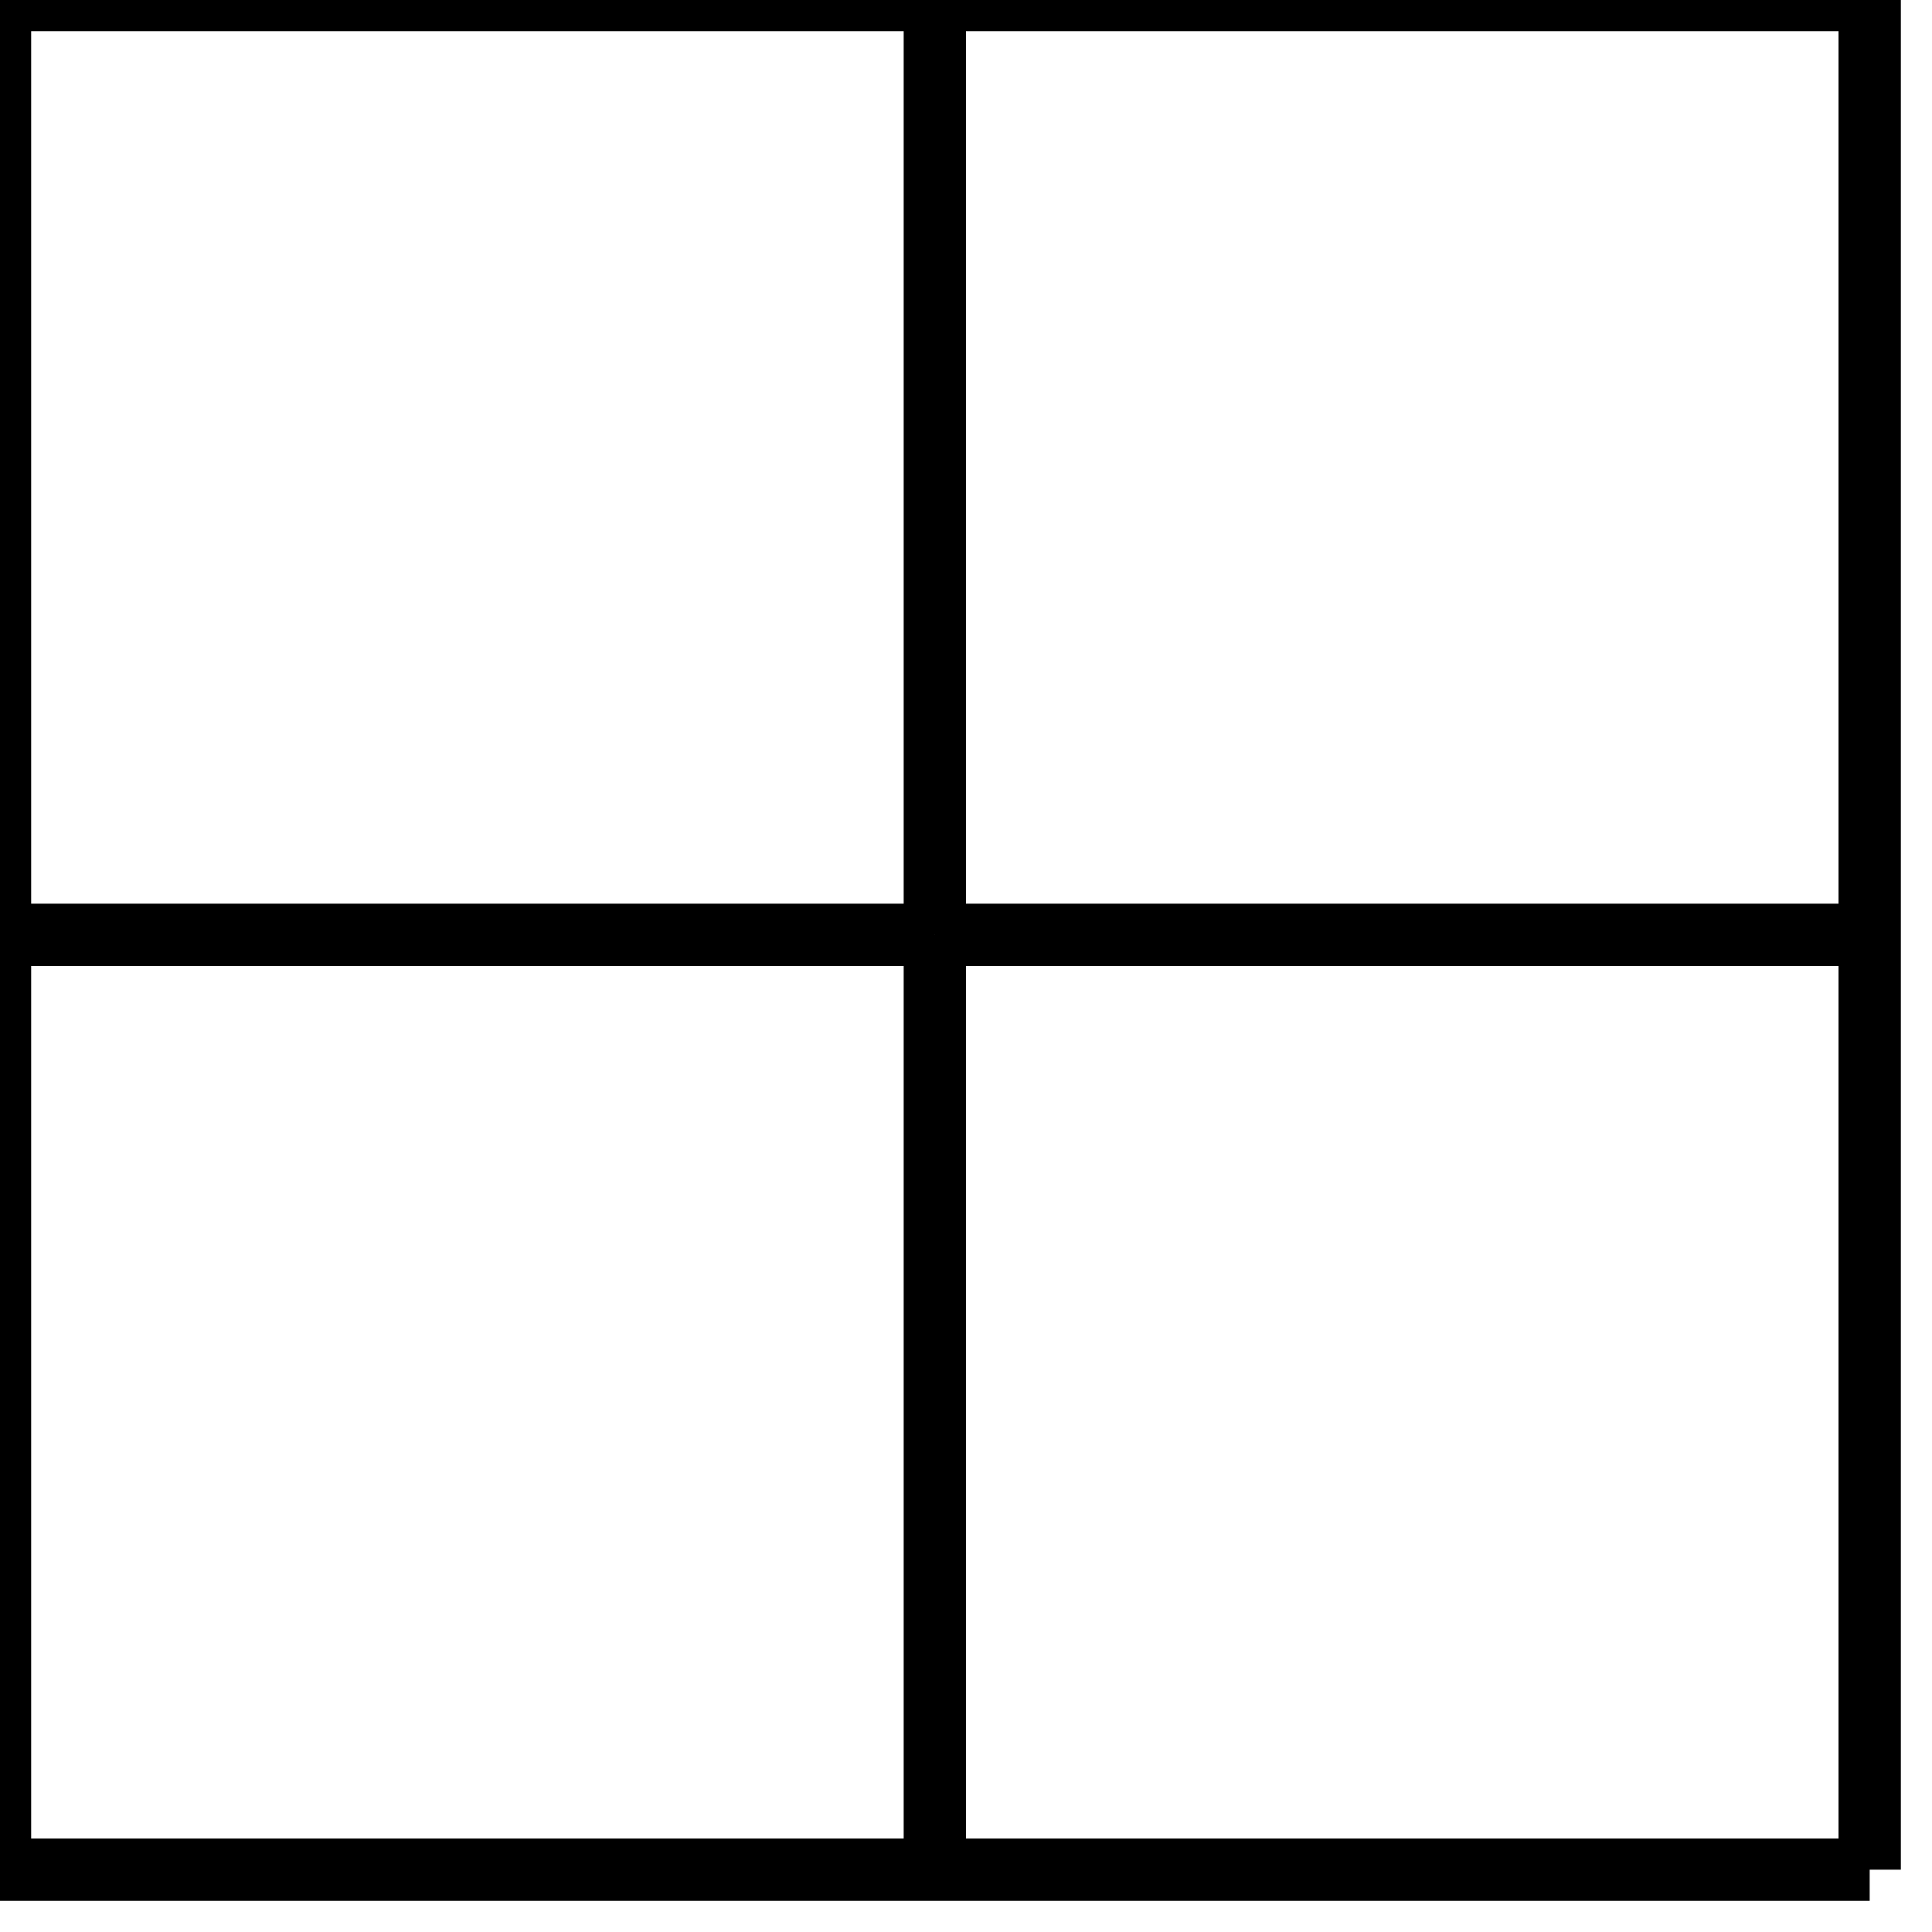
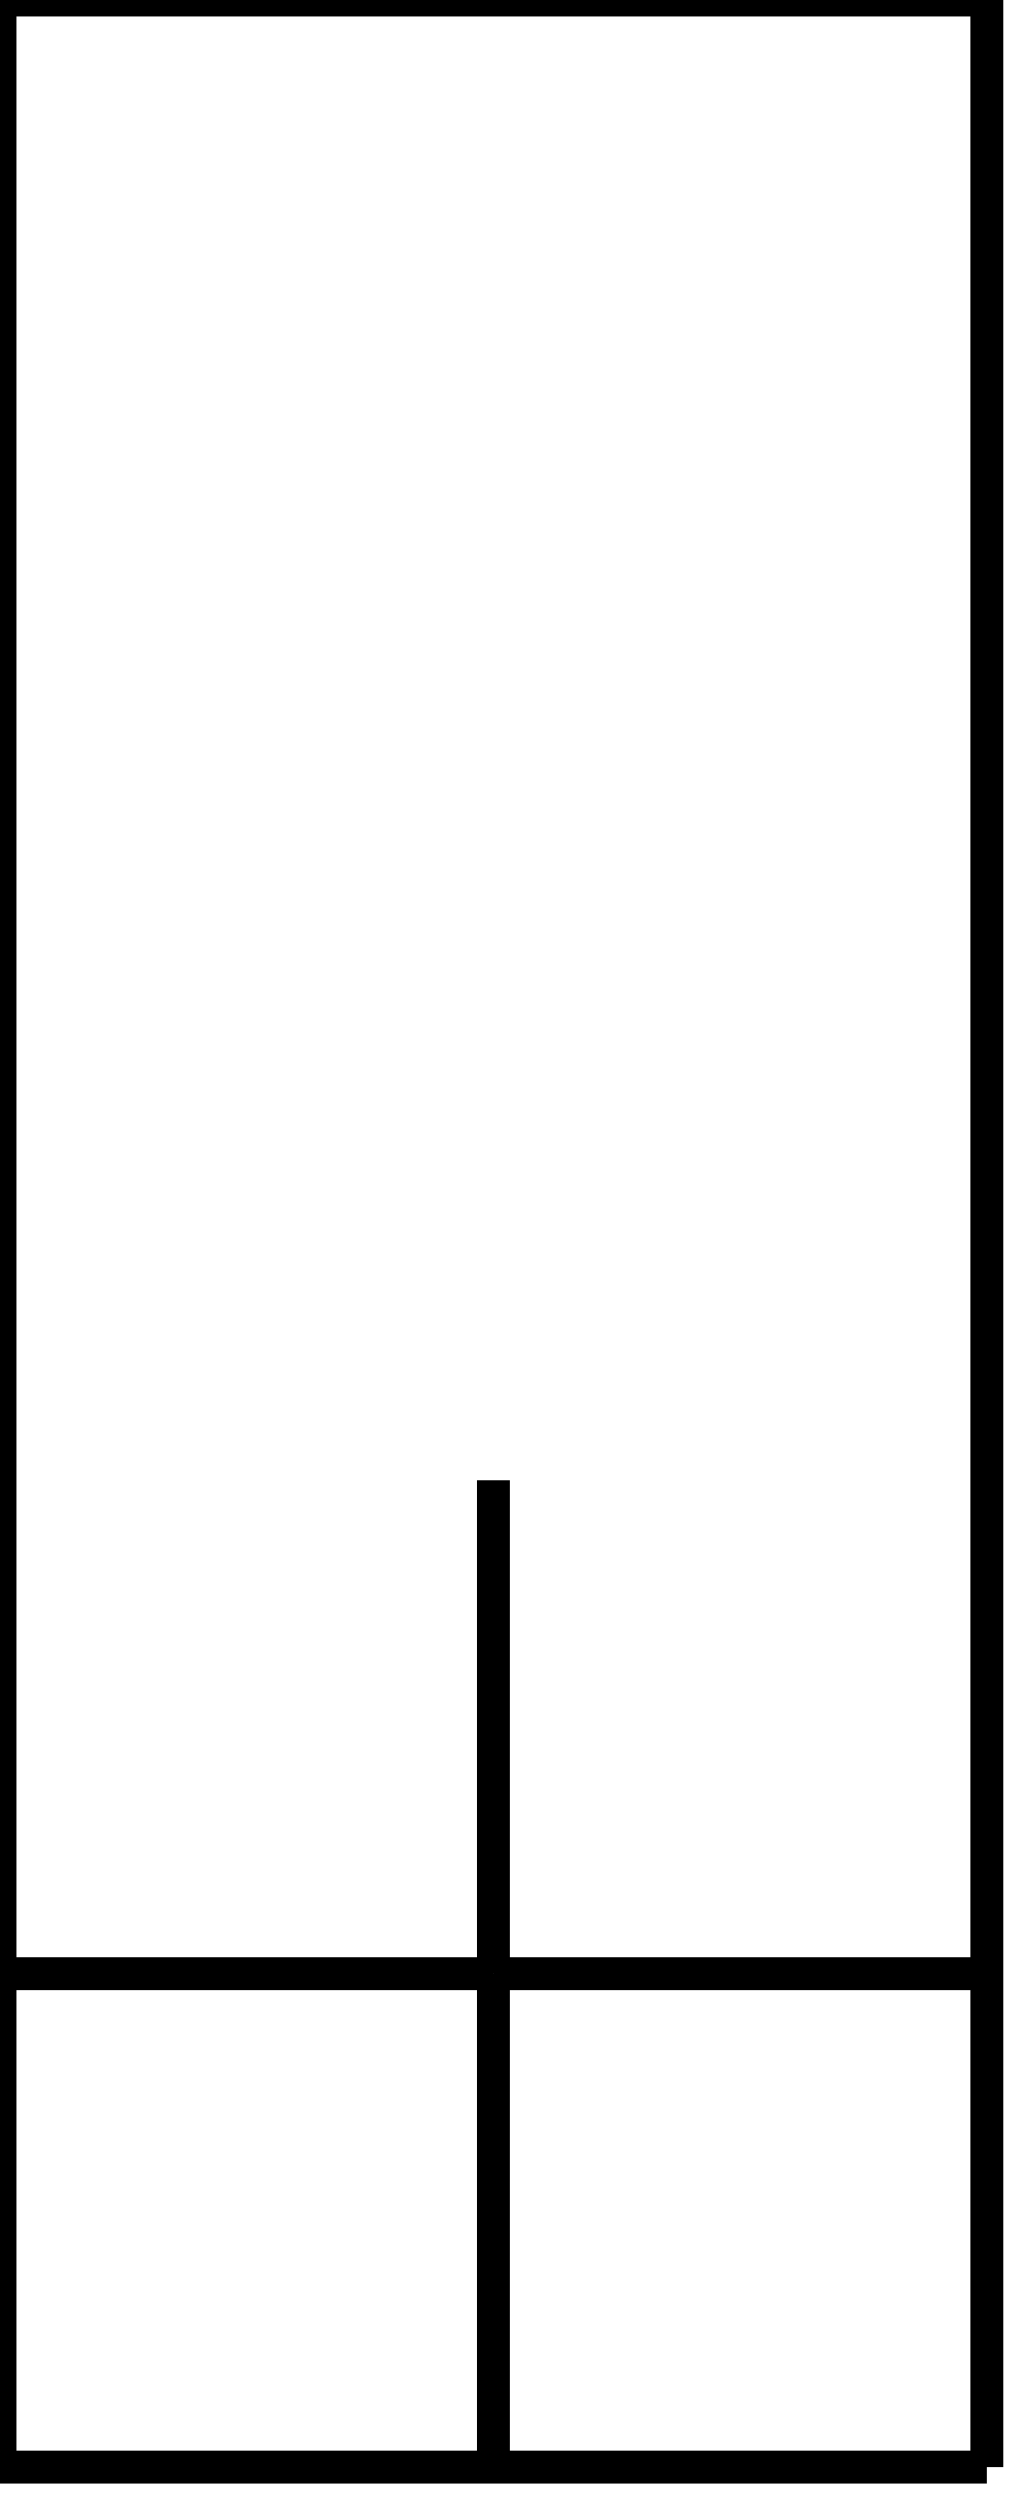
<svg xmlns="http://www.w3.org/2000/svg" version="1.1">
  <defs id="SvgjsDefs1001" />
  <svg id="SvgjsSvg1002" width="2" height="0" focusable="false" style="overflow: hidden; top: -100%; left: -100%; position: absolute; opacity: 0">
    <polyline id="SvgjsPolyline1003" points="0,0" />
    <path id="SvgjsPath1004" d="M0 0 " />
  </svg>
-   <line id="SvgjsLine1006" x1="30" y1="0" x2="30" y2="30" stroke="#000000" stroke-width="2" />
-   <line id="SvgjsLine1007" x1="0" y1="30" x2="30" y2="30" stroke="#000000" stroke-width="2" />
-   <line id="SvgjsLine1008" x1="30" y1="30" x2="60" y2="30" stroke="#000000" stroke-width="2" />
-   <line id="SvgjsLine1009" x1="30" y1="30" x2="30" y2="60" stroke="#000000" stroke-width="2" />
+   <line id="SvgjsLine1006" x1="30" y1="90" x2="30" y2="120" stroke="#000000" stroke-width="2" />
+   <line id="SvgjsLine1007" x1="0" y1="120" x2="30" y2="120" stroke="#000000" stroke-width="2" />
+   <line id="SvgjsLine1008" x1="30" y1="120" x2="60" y2="120" stroke="#000000" stroke-width="2" />
+   <line id="SvgjsLine1009" x1="30" y1="120" x2="30" y2="150" stroke="#000000" stroke-width="2" />
  <line id="SvgjsLine1010" x1="0" y1="0" x2="60" y2="0" stroke="#000000" stroke-width="2" />
-   <line id="SvgjsLine1011" x1="0" y1="0" x2="0" y2="60" stroke="#000000" stroke-width="2" />
-   <line id="SvgjsLine1012" x1="60" y1="0" x2="60" y2="60" stroke="#000000" stroke-width="2" />
-   <line id="SvgjsLine1013" x1="0" y1="60" x2="60" y2="60" stroke="#000000" stroke-width="2" />
+   <line id="SvgjsLine1011" x1="0" y1="0" x2="0" y2="150" stroke="#000000" stroke-width="2" />
+   <line id="SvgjsLine1012" x1="60" y1="0" x2="60" y2="150" stroke="#000000" stroke-width="2" />
+   <line id="SvgjsLine1013" x1="0" y1="150" x2="60" y2="150" stroke="#000000" stroke-width="2" />
</svg>
